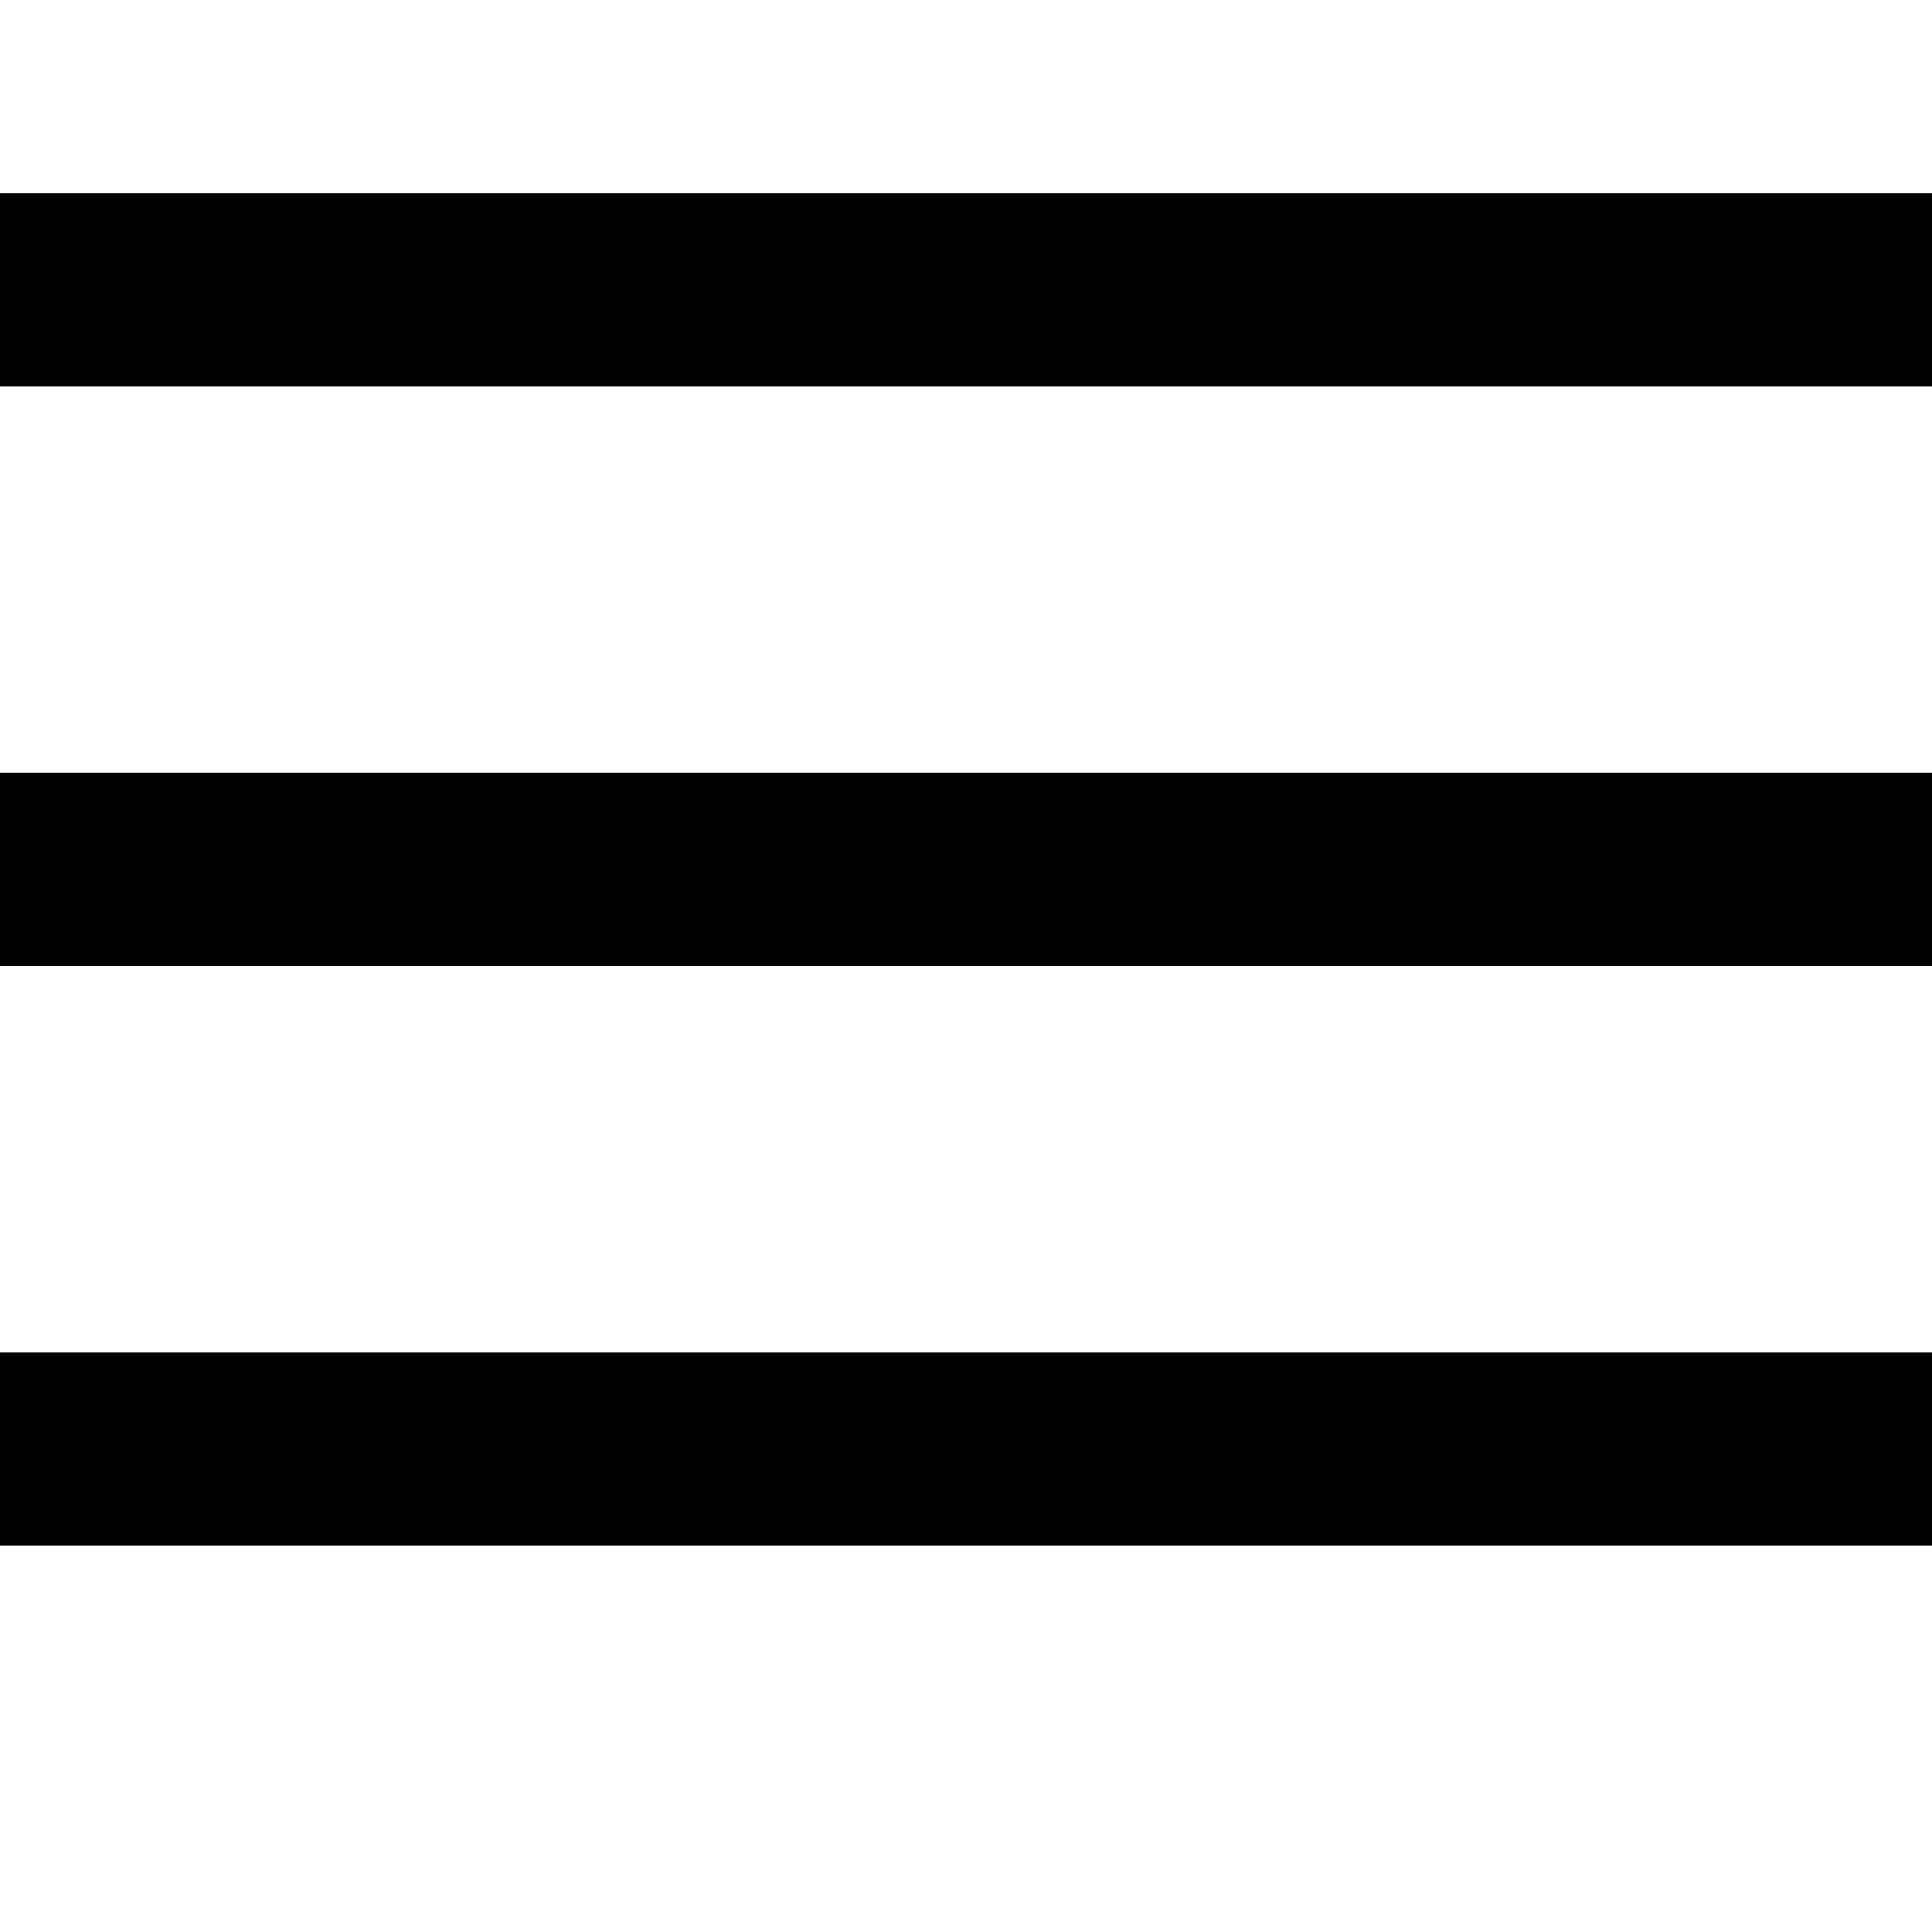
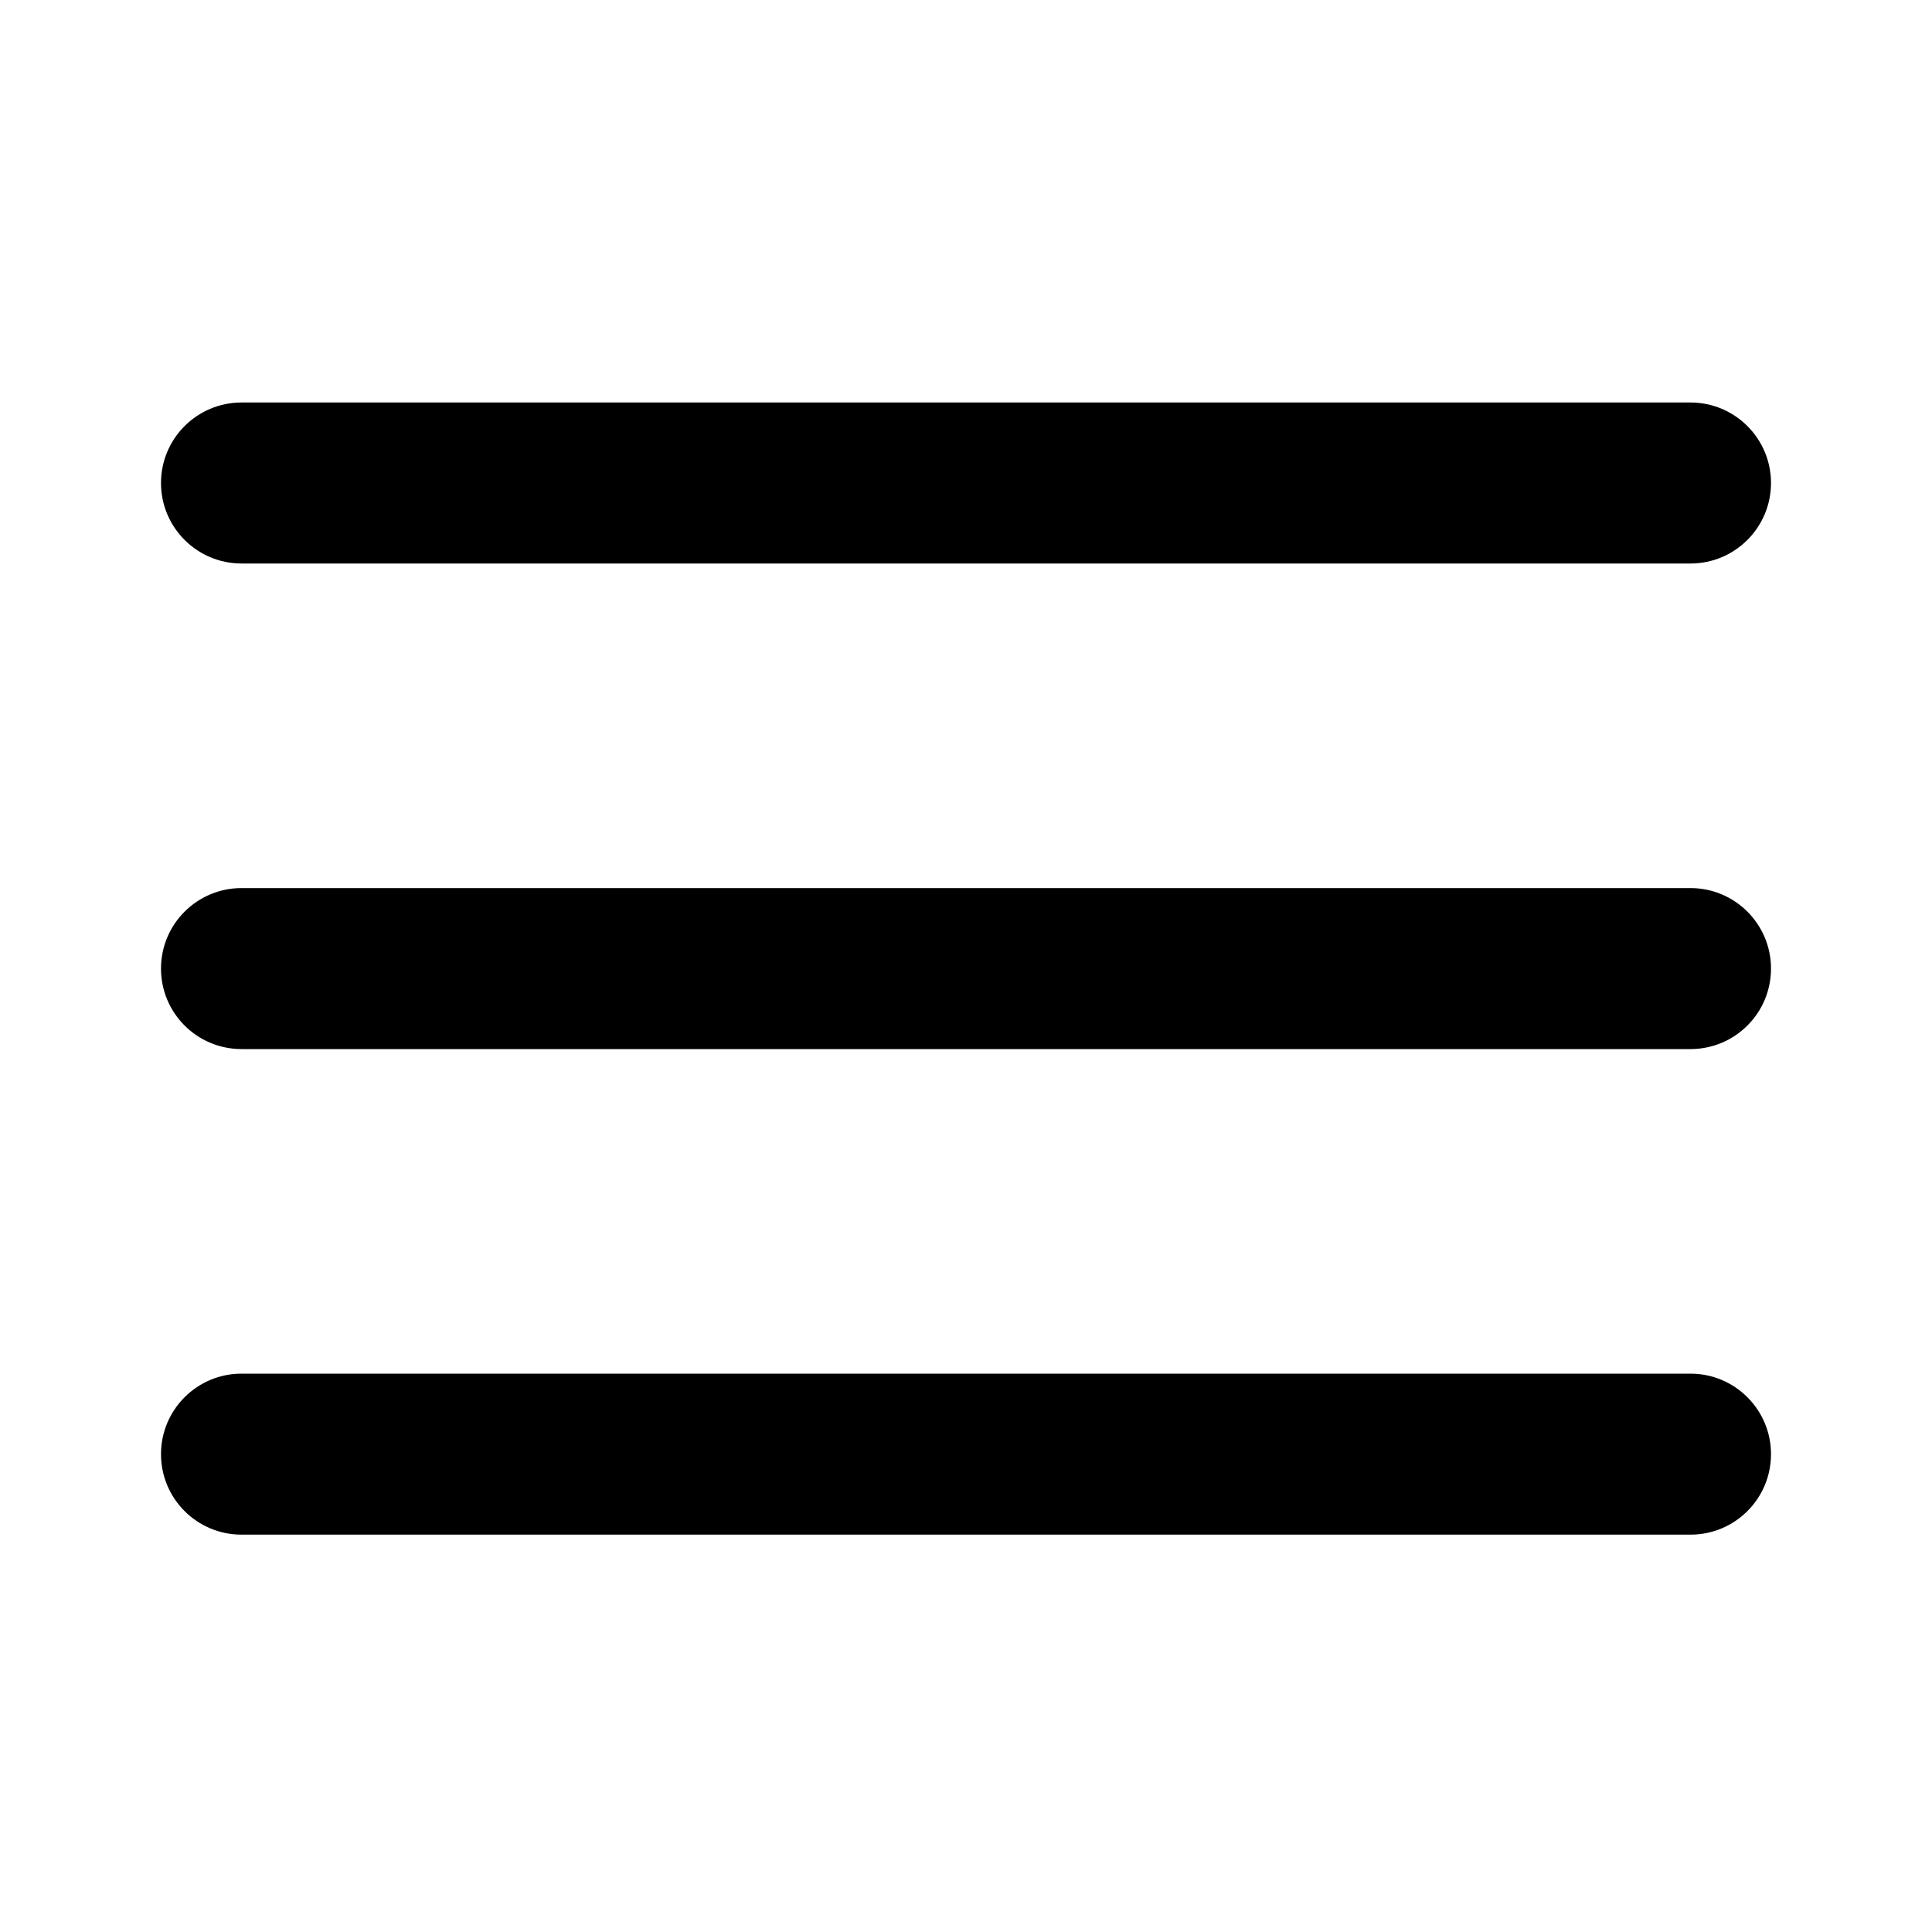
- <svg viewBox="0 0 100 80" width="40" height="40">
-   <rect width="100" height="10" fill="currentColor" />
-   <rect y="30" width="100" height="10" fill="currentColor" />
-   <rect y="60" width="100" height="10" fill="currentColor" />
+ <svg xmlns="http://www.w3.org/2000/svg" width="24" height="24" viewBox="0 0 24 24" fill="none">
+   <path d="M2 6C2 5.448 2.448 5 3 5H21C21.552 5 22 5.448 22 6C22 6.552 21.552 7 21 7H3C2.448 7 2 6.552 2 6Z" fill="currentColor" />
+   <path d="M2 12.032C2 11.48 2.448 11.032 3 11.032H21C21.552 11.032 22 11.48 22 12.032C22 12.585 21.552 13.032 21 13.032H3C2.448 13.032 2 12.585 2 12.032Z" fill="currentColor" />
+   <path d="M3 17.064C2.448 17.064 2 17.512 2 18.064C2 18.617 2.448 19.064 3 19.064H21C21.552 19.064 22 18.617 22 18.064C22 17.512 21.552 17.064 21 17.064H3Z" fill="currentColor" />
</svg>
